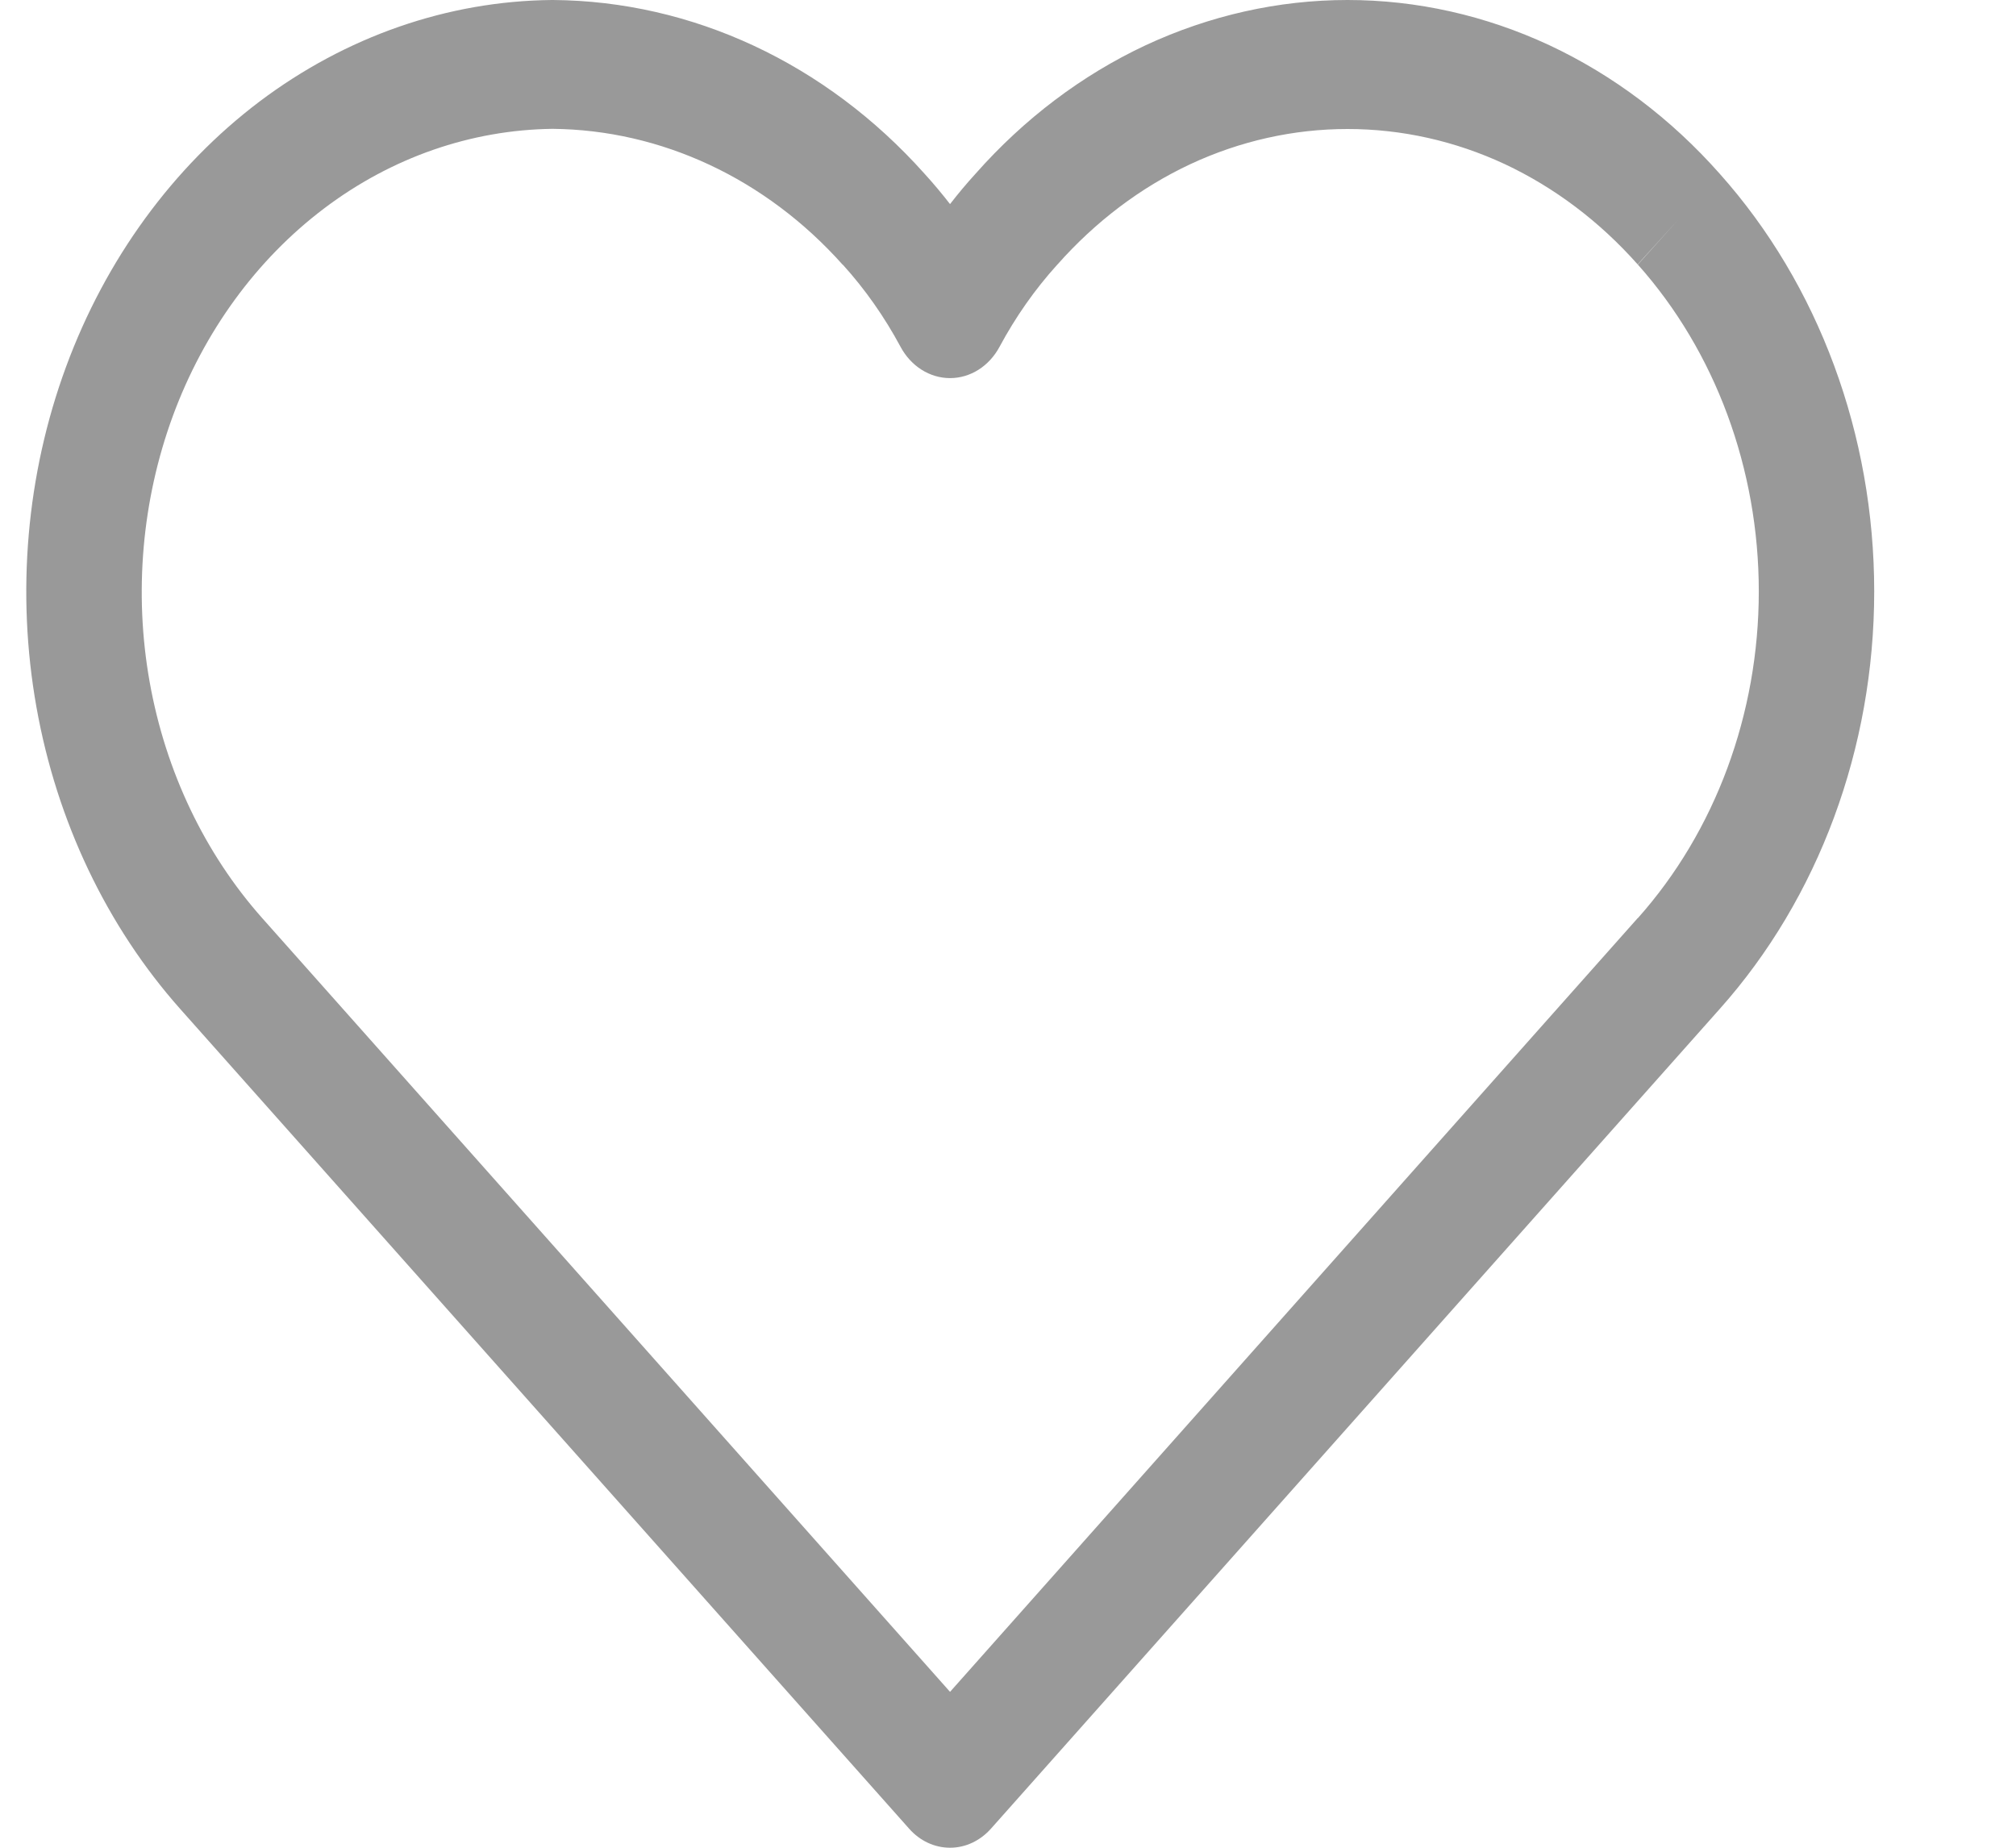
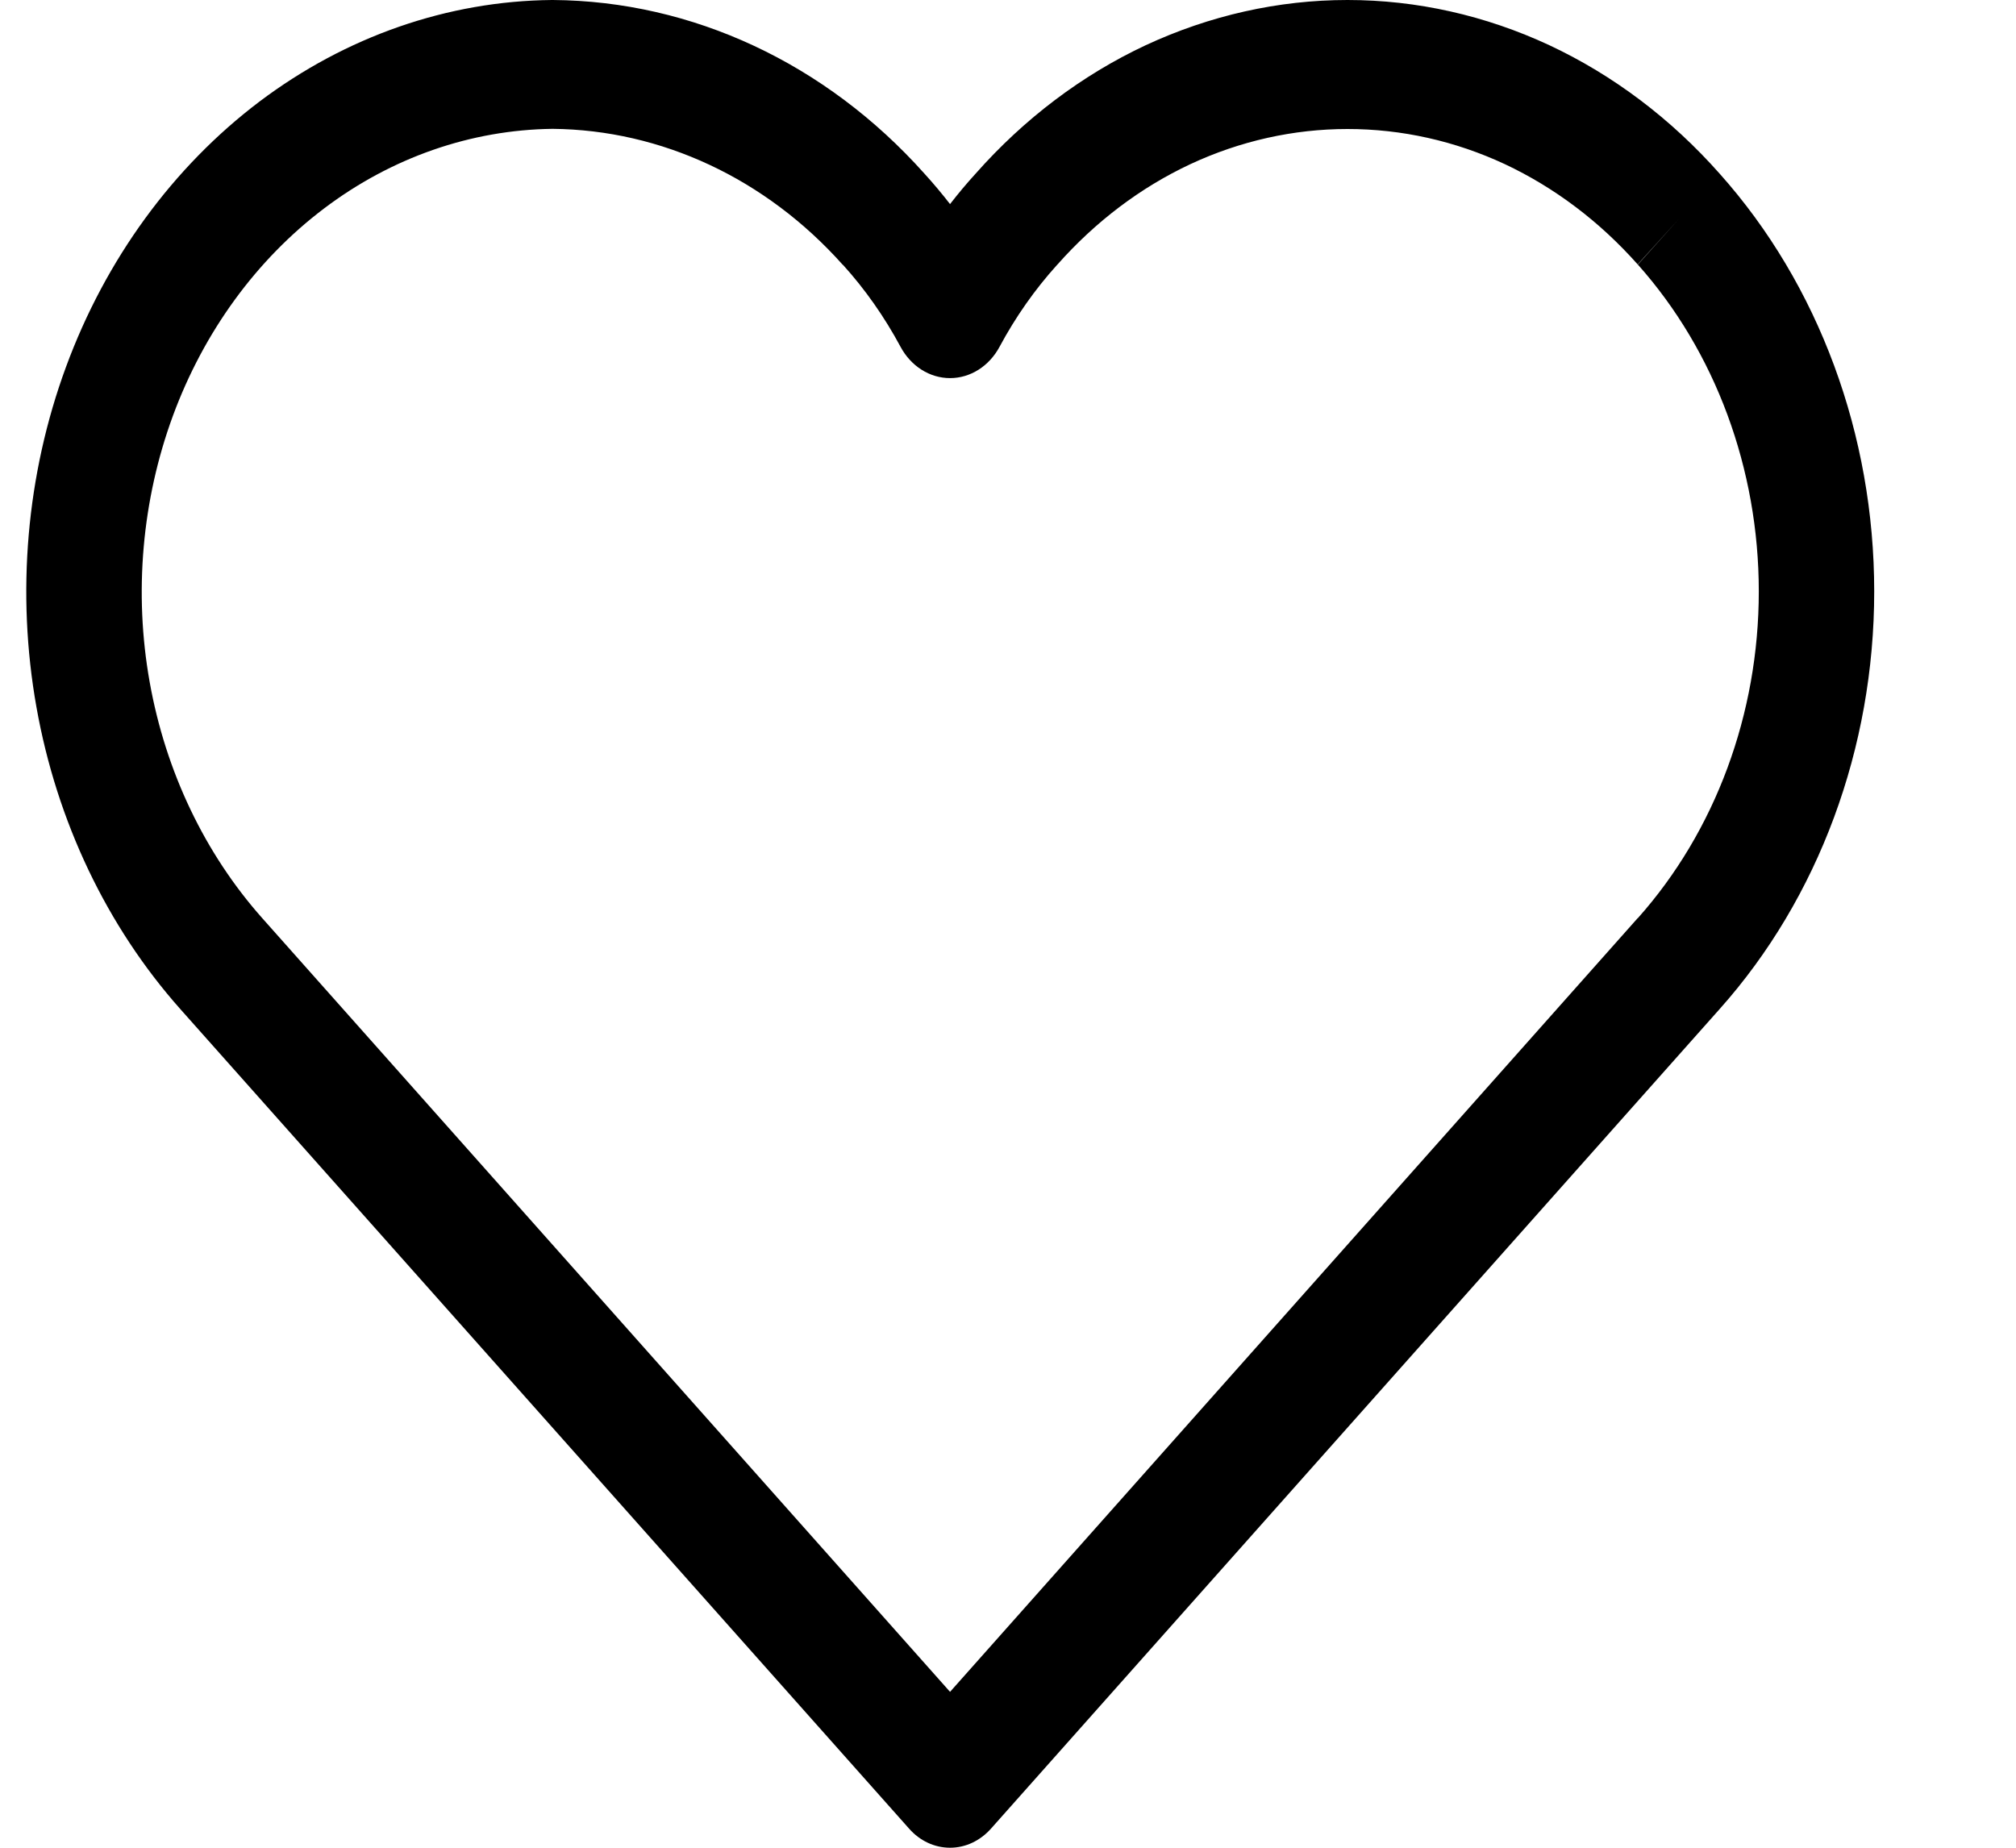
- <svg xmlns="http://www.w3.org/2000/svg" width="12" height="11" viewBox="0 0 12 11" fill="none">
-   <path fill-rule="evenodd" clip-rule="evenodd" d="M3.285 8.02792e-06L3.291 0C4.121 0.006 4.916 0.377 5.502 1.033C5.555 1.091 5.606 1.152 5.655 1.215C5.703 1.153 5.754 1.092 5.807 1.034C6.096 0.707 6.44 0.447 6.82 0.269C7.201 0.092 7.609 0 8.021 0C8.434 0 8.842 0.092 9.222 0.269C9.602 0.447 9.947 0.707 10.237 1.035C10.826 1.695 11.156 2.589 11.156 3.521C11.156 4.453 10.825 5.347 10.236 6.007L5.899 10.886C5.834 10.959 5.747 11 5.655 11C5.563 11 5.475 10.959 5.411 10.886L1.073 6.007C0.636 5.515 0.338 4.89 0.217 4.21C0.096 3.53 0.157 2.825 0.393 2.184C0.629 1.543 1.03 0.994 1.544 0.605C2.059 0.217 2.664 0.006 3.285 8.02792e-06ZM9.992 1.305L9.748 1.574C9.522 1.319 9.253 1.116 8.957 0.977C8.661 0.839 8.343 0.768 8.021 0.768C7.7 0.768 7.382 0.839 7.086 0.977C6.789 1.116 6.521 1.319 6.295 1.574L6.292 1.577C6.16 1.723 6.045 1.887 5.95 2.064C5.888 2.18 5.776 2.251 5.655 2.251C5.534 2.251 5.422 2.18 5.36 2.064C5.265 1.887 5.15 1.723 5.018 1.577L5.016 1.576C4.558 1.063 3.937 0.773 3.289 0.767C2.804 0.773 2.331 0.937 1.929 1.241C1.527 1.545 1.214 1.974 1.029 2.476C0.845 2.977 0.796 3.529 0.891 4.061C0.986 4.593 1.219 5.081 1.561 5.466L5.655 10.072L9.748 5.466L9.749 5.466C10.21 4.949 10.469 4.25 10.469 3.521C10.469 2.791 10.21 2.092 9.749 1.575L9.992 1.305Z" fill="#999999" />
+ <svg xmlns="http://www.w3.org/2000/svg" width="12" height="11" display="inline-block" viewBox="0 0 12 11">
+   <path fill-rule="evenodd" clip-rule="evenodd" d="M3.285 8.02792e-06L3.291 0C4.121 0.006 4.916 0.377 5.502 1.033C5.555 1.091 5.606 1.152 5.655 1.215C5.703 1.153 5.754 1.092 5.807 1.034C6.096 0.707 6.44 0.447 6.82 0.269C7.201 0.092 7.609 0 8.021 0C8.434 0 8.842 0.092 9.222 0.269C9.602 0.447 9.947 0.707 10.237 1.035C10.826 1.695 11.156 2.589 11.156 3.521C11.156 4.453 10.825 5.347 10.236 6.007L5.899 10.886C5.834 10.959 5.747 11 5.655 11C5.563 11 5.475 10.959 5.411 10.886L1.073 6.007C0.636 5.515 0.338 4.89 0.217 4.21C0.096 3.53 0.157 2.825 0.393 2.184C0.629 1.543 1.03 0.994 1.544 0.605C2.059 0.217 2.664 0.006 3.285 8.02792e-06ZM9.992 1.305L9.748 1.574C9.522 1.319 9.253 1.116 8.957 0.977C8.661 0.839 8.343 0.768 8.021 0.768C7.7 0.768 7.382 0.839 7.086 0.977C6.789 1.116 6.521 1.319 6.295 1.574L6.292 1.577C6.16 1.723 6.045 1.887 5.95 2.064C5.888 2.18 5.776 2.251 5.655 2.251C5.534 2.251 5.422 2.18 5.36 2.064C5.265 1.887 5.15 1.723 5.018 1.577L5.016 1.576C4.558 1.063 3.937 0.773 3.289 0.767C2.804 0.773 2.331 0.937 1.929 1.241C1.527 1.545 1.214 1.974 1.029 2.476C0.845 2.977 0.796 3.529 0.891 4.061C0.986 4.593 1.219 5.081 1.561 5.466L5.655 10.072L9.748 5.466L9.749 5.466C10.21 4.949 10.469 4.25 10.469 3.521C10.469 2.791 10.21 2.092 9.749 1.575L9.992 1.305Z" />
</svg>
